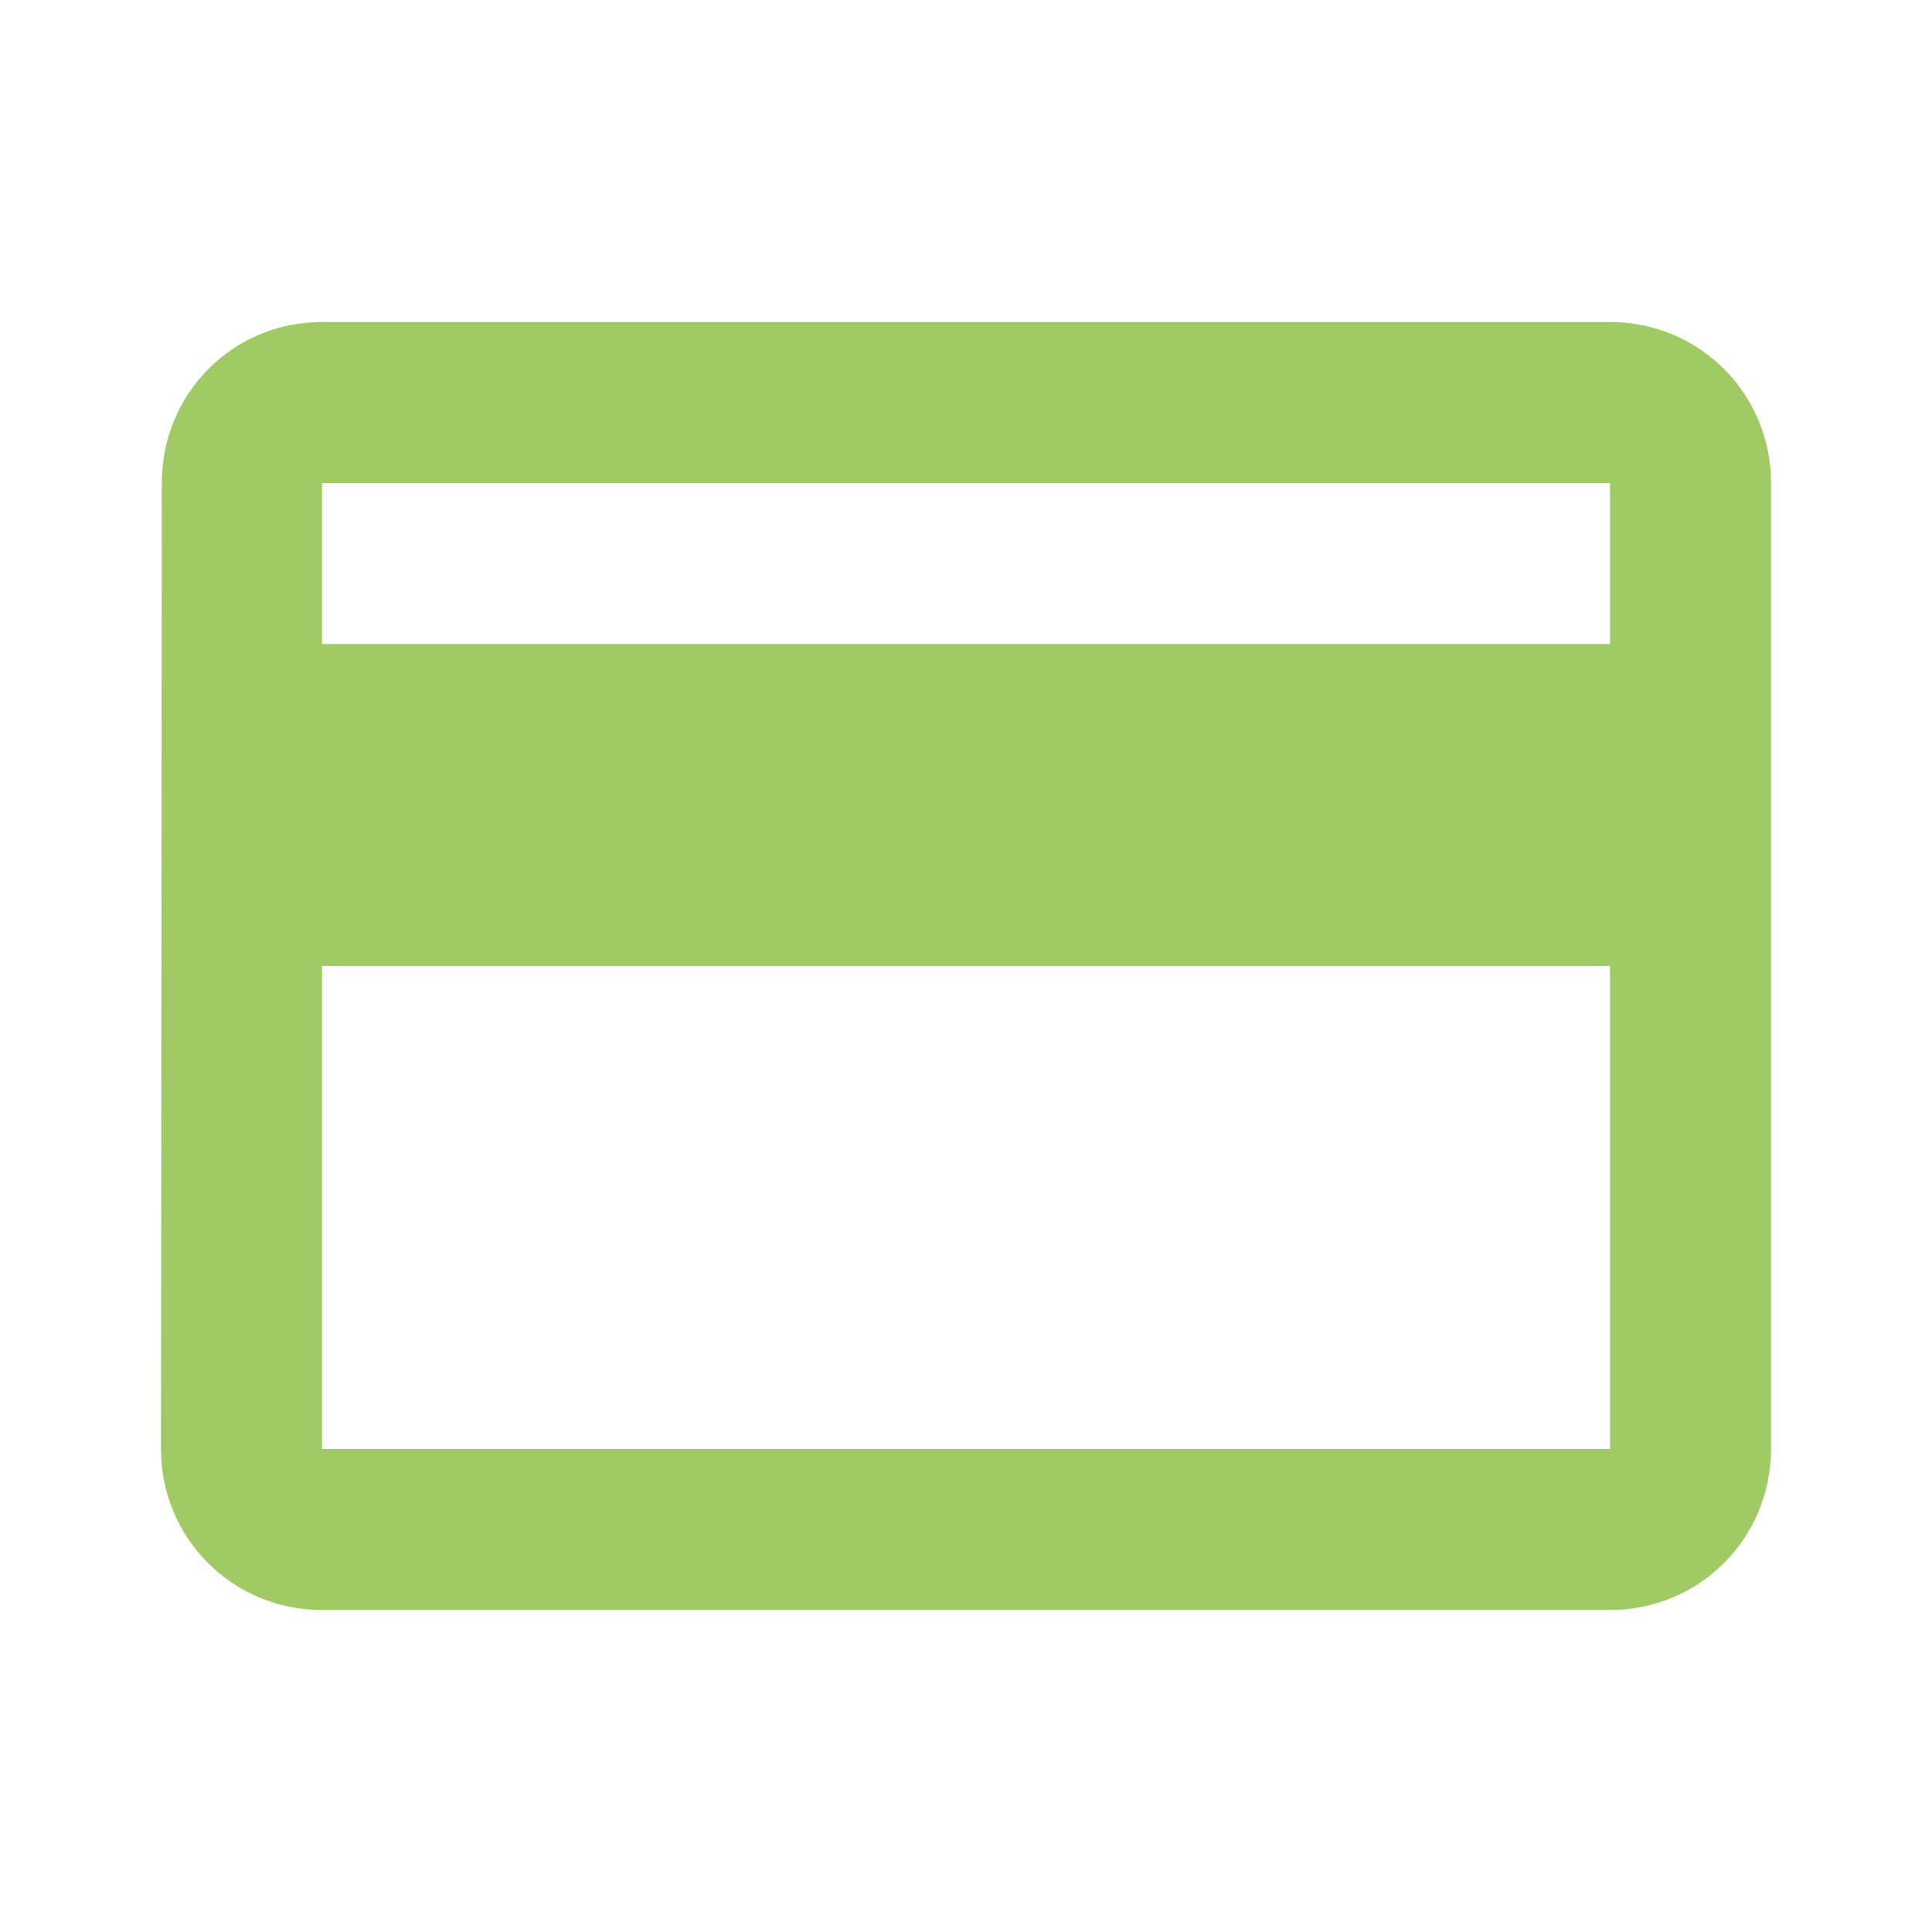
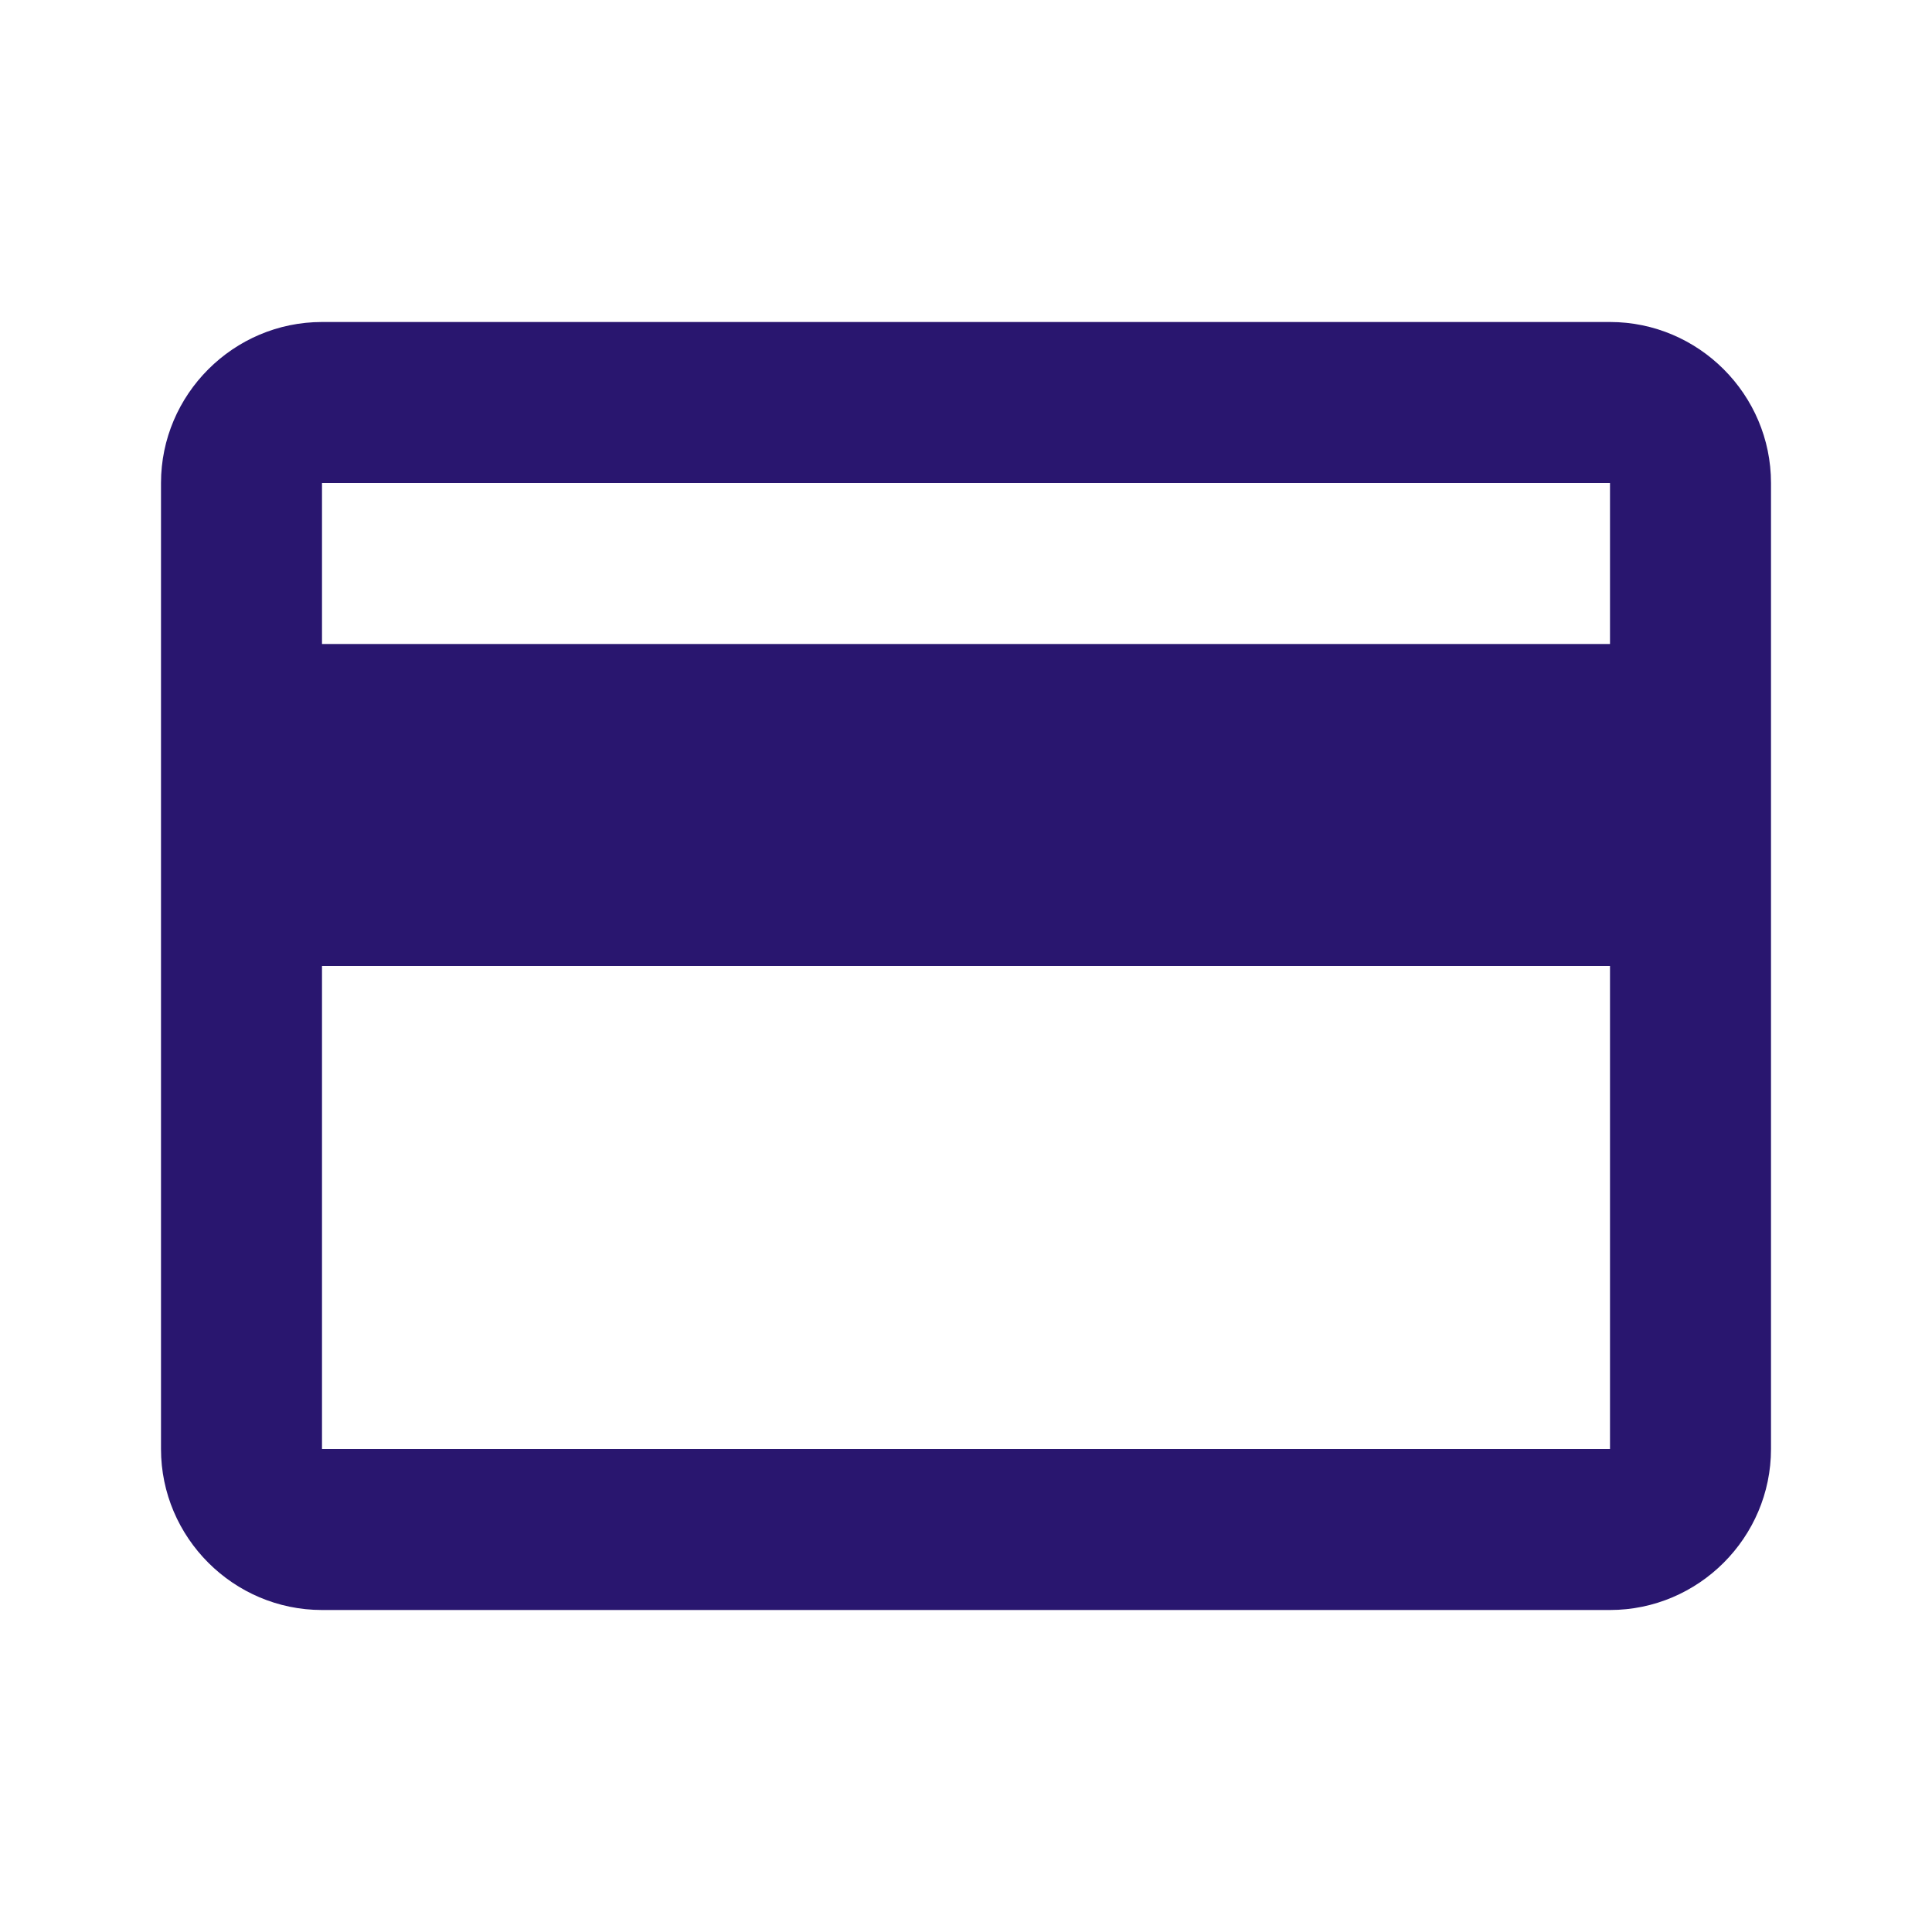
- <svg xmlns="http://www.w3.org/2000/svg" fill="#a0ca64" height="48" viewBox="0 0 24 24" width="48">
-   <path d="M0 0h24v24H0z" fill="none" />
-   <path d="M20 4H4c-1.11 0-1.99.89-1.99 2L2 18c0 1.11.89 2 2 2h16c1.11 0 2-.89 2-2V6c0-1.11-.89-2-2-2zm0 14H4v-6h16v6zm0-10H4V6h16v2z" />
+ <svg xmlns="http://www.w3.org/2000/svg" version="1.1" id="Layer_1" x="0px" y="0px" viewBox="-25 27 48 48" enable-background="new -25 27 48 48" xml:space="preserve">
+   <path fill="none" d="M-25,27h48v48h-48V27z" />
+   <path fill="#29166F" d="M15,35h-32c-2.2,0-4,1.8-4,4l0,24c0,2.2,1.8,4,4,4h32c2.2,0,4-1.8,4-4V39C19,36.8,17.2,35,15,35z M15,63h-32  V51h32V63z M15,43h-32v-4h32V43z" />
</svg>
